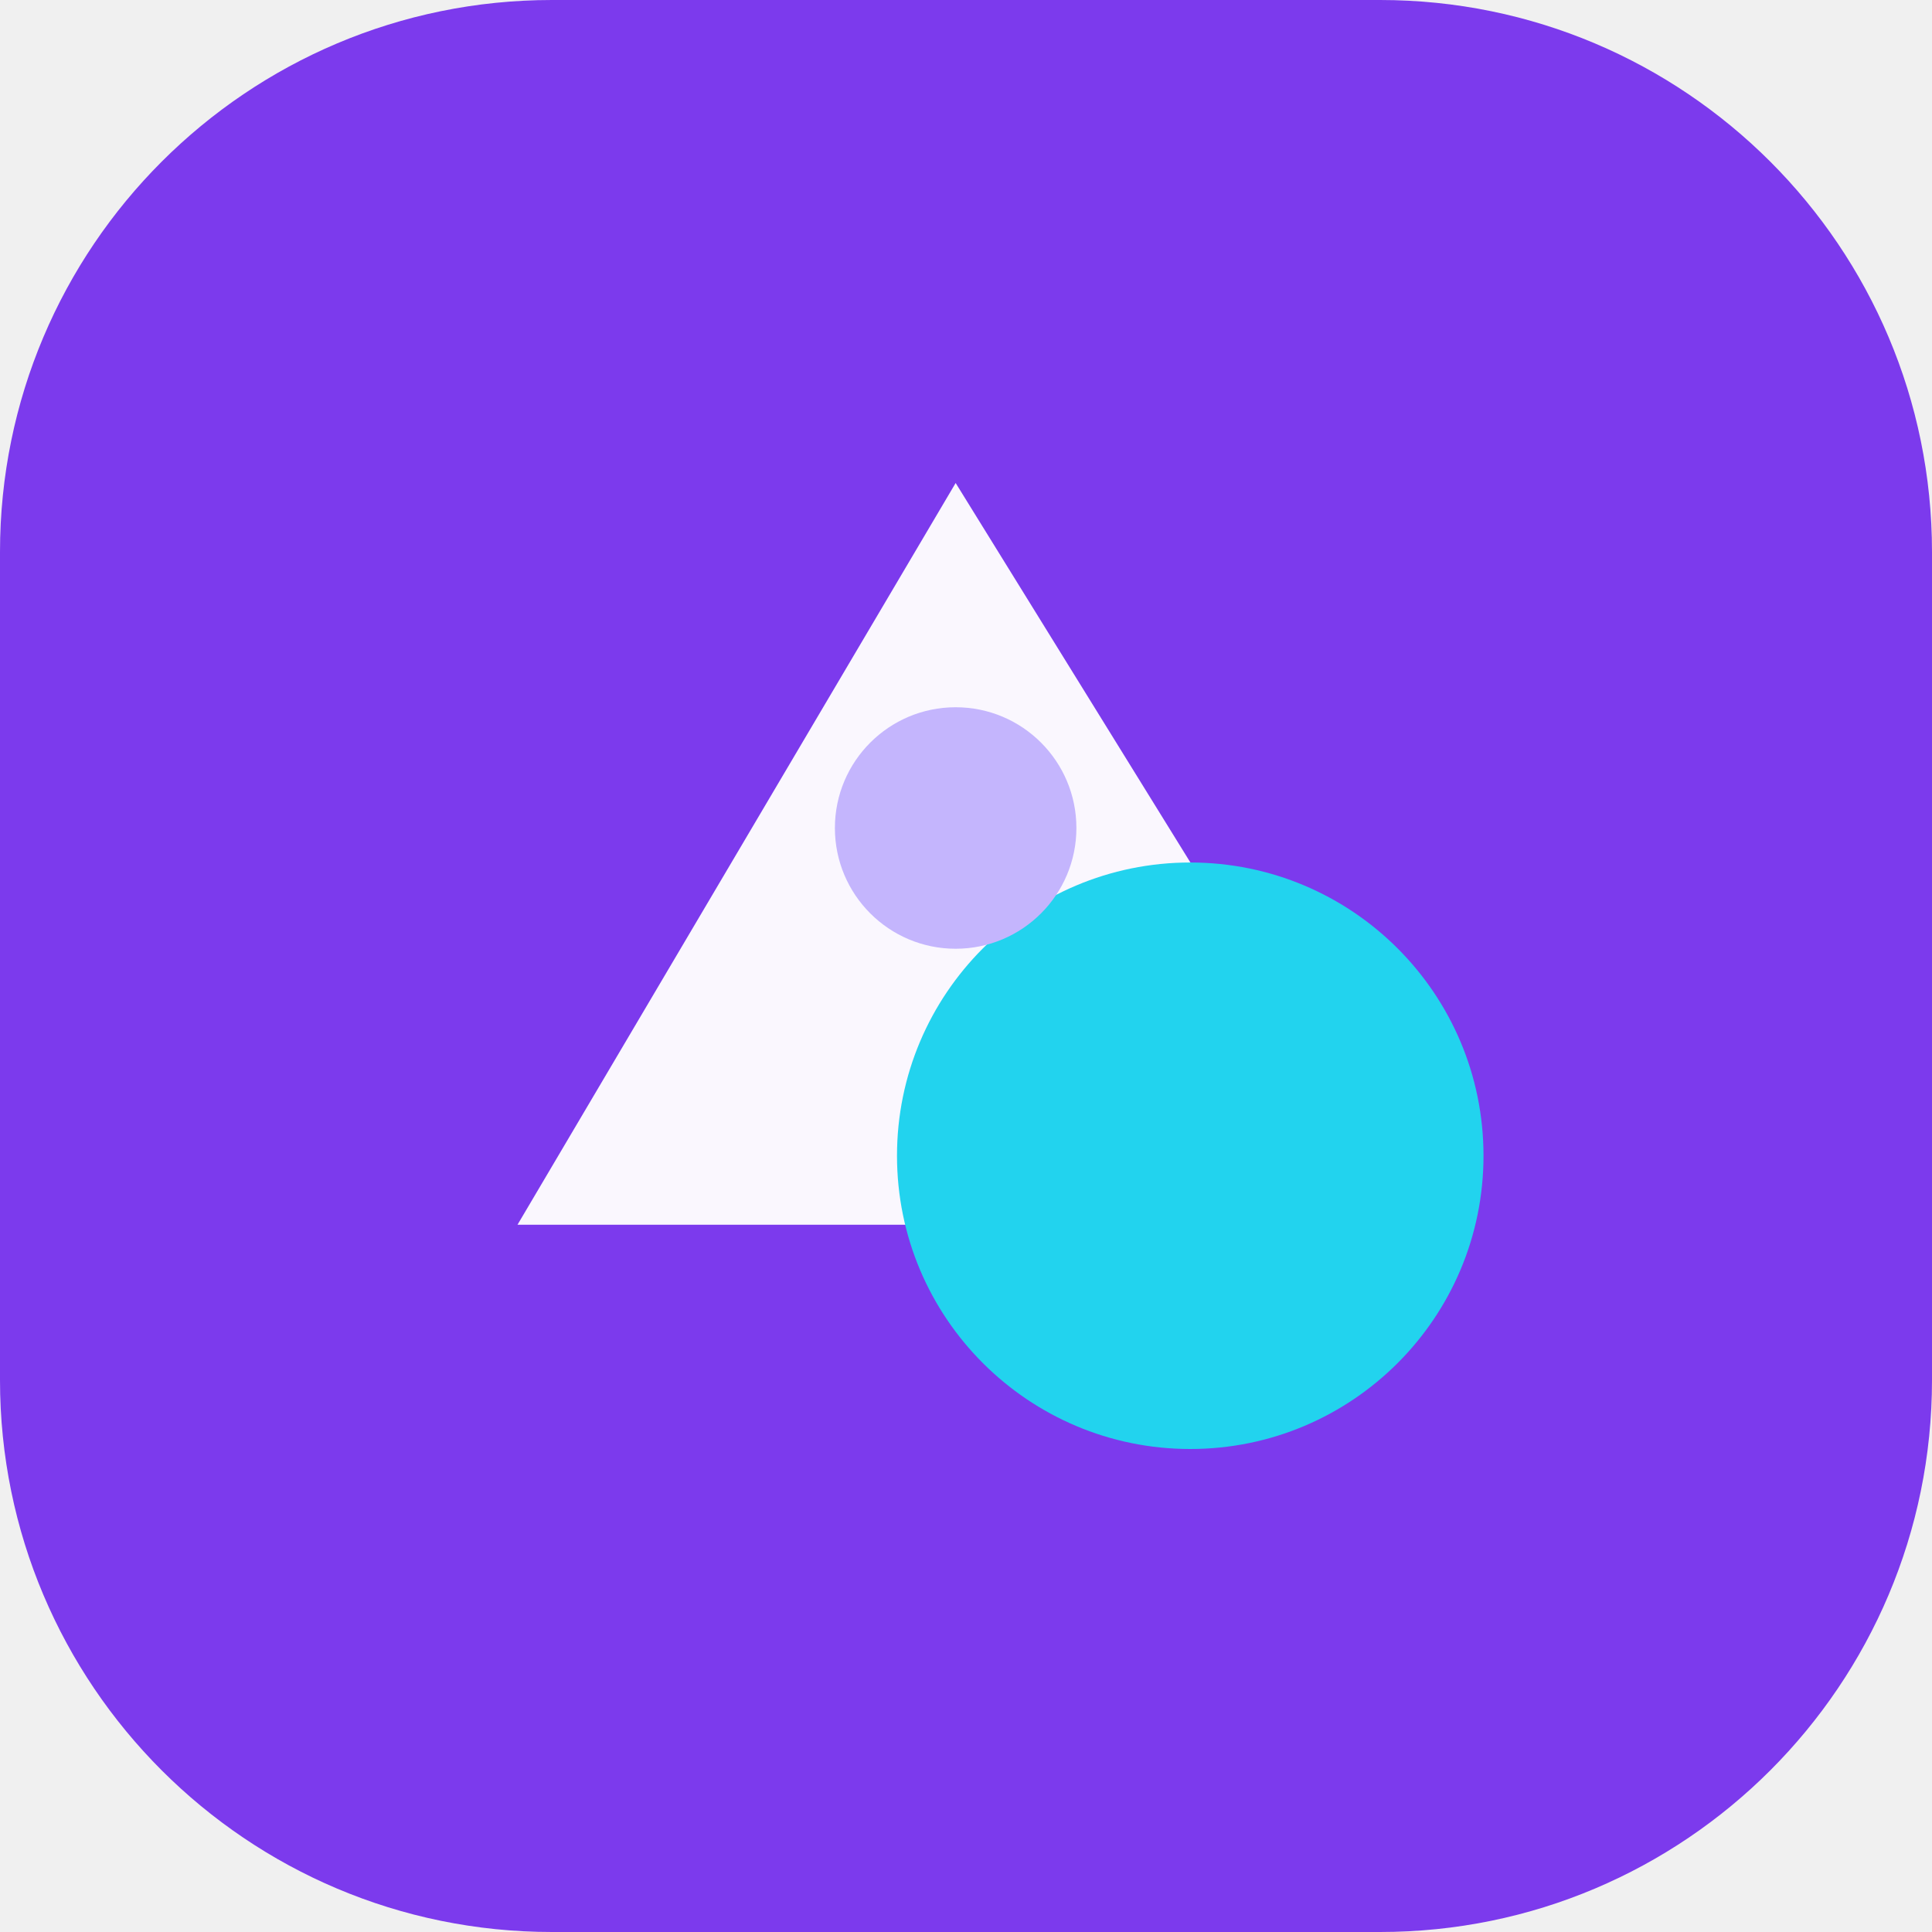
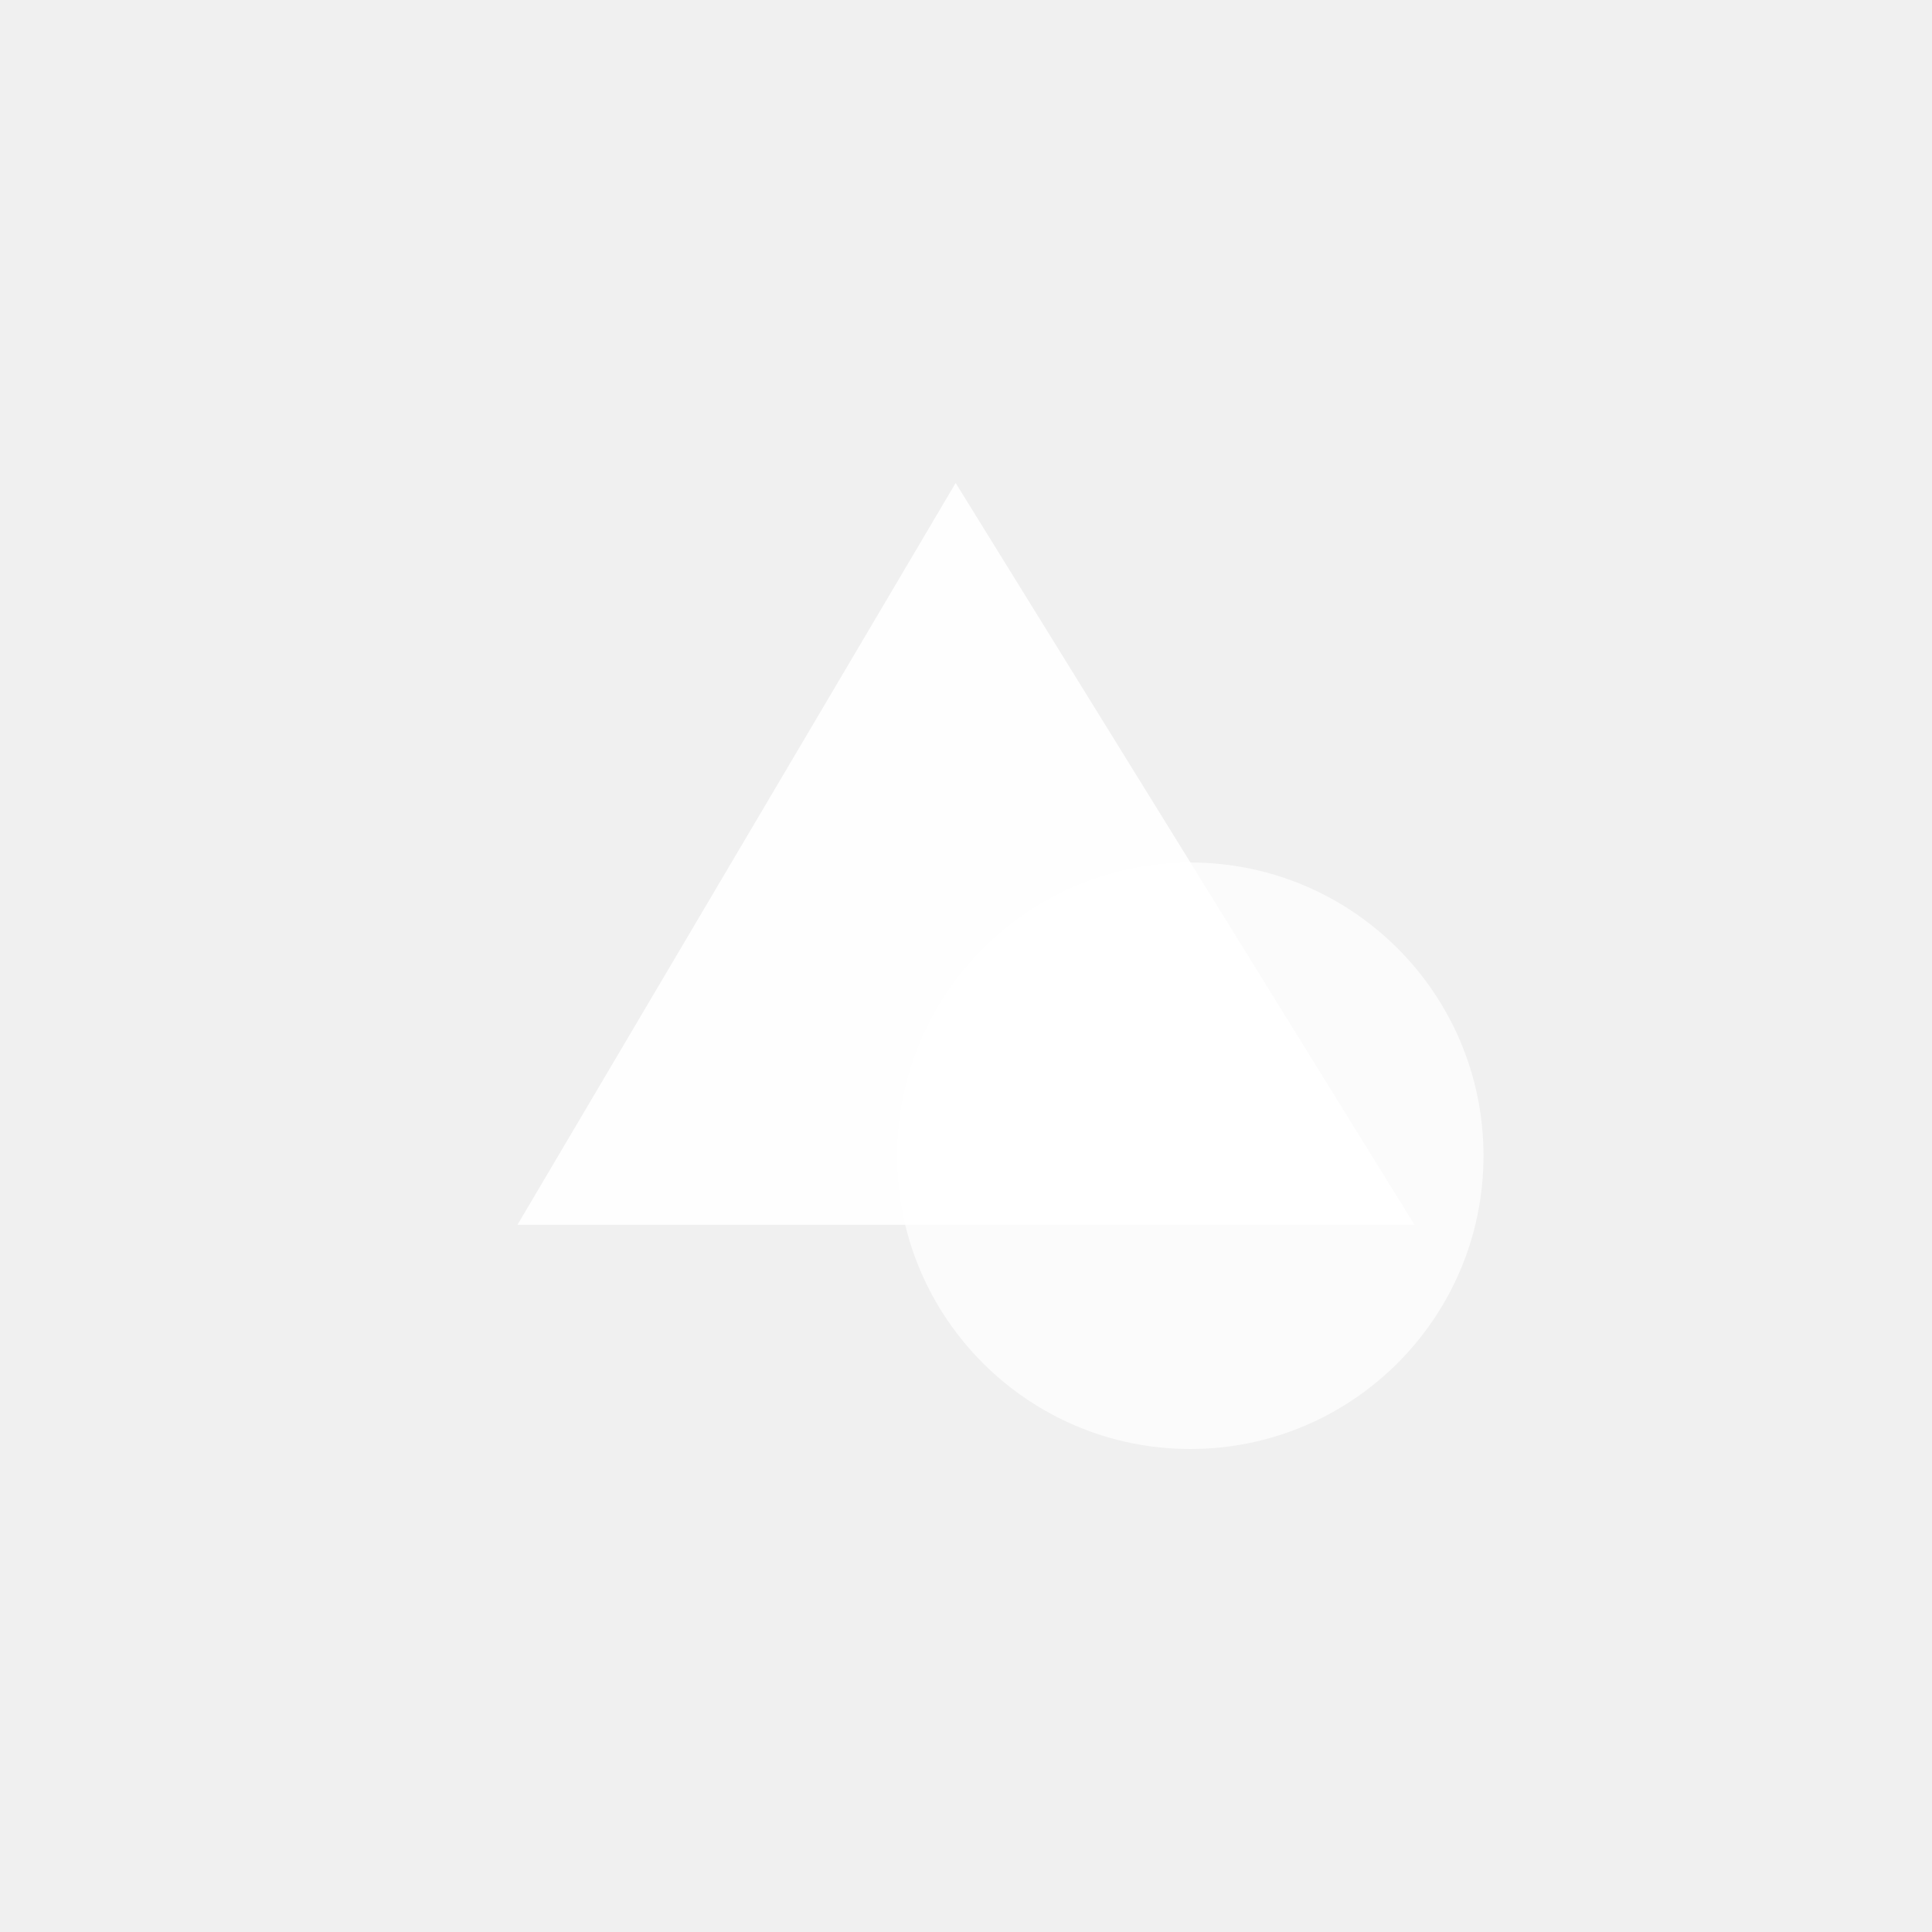
<svg xmlns="http://www.w3.org/2000/svg" width="56" height="56" viewBox="0 0 56 56" fill="none">
-   <rect width="56" height="56" rx="16" fill="#7C3AED" />
  <path d="M15 35.5L27.7 14L41 35.5H15Z" fill="white" fill-opacity="0.96" />
-   <circle cx="34.5" cy="33.5" r="8.5" fill="#22D3EE" />
-   <circle cx="27.7" cy="24" r="3.5" fill="#C4B5FD" />
+   <circle cx="34.5" cy="33.5" r="8.5" fill="white" fill-opacity="0.72" />
</svg>
